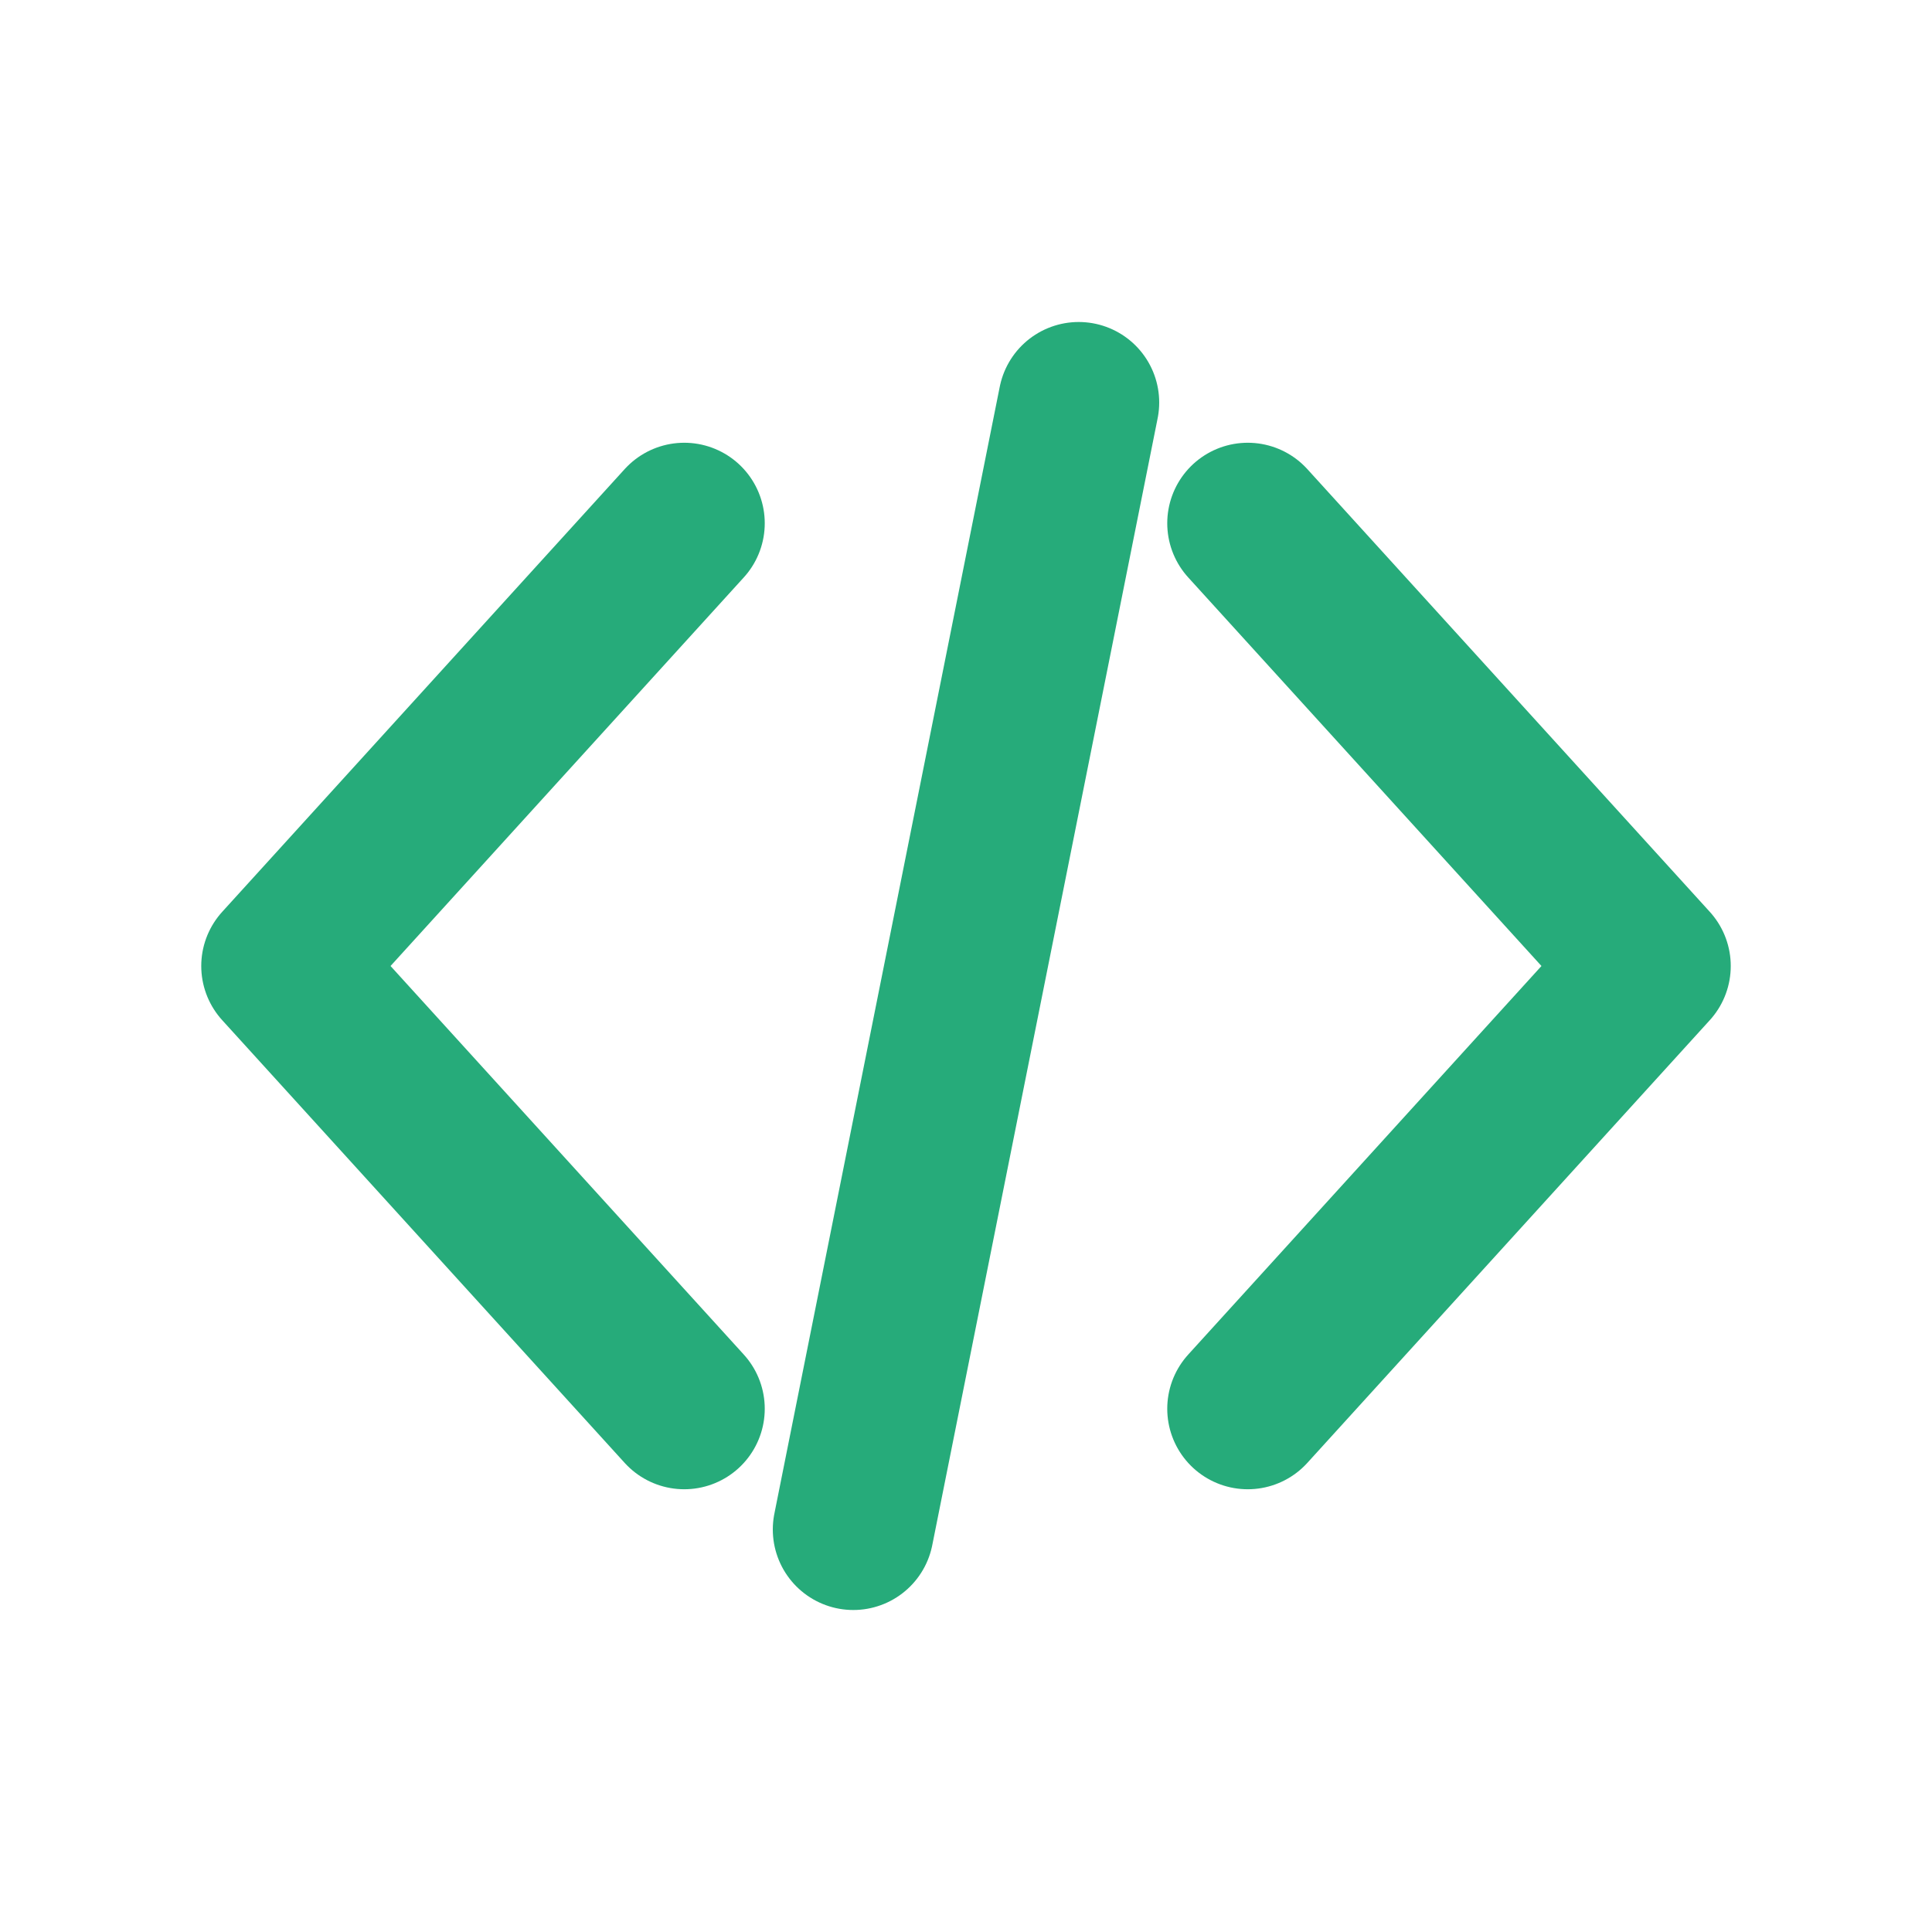
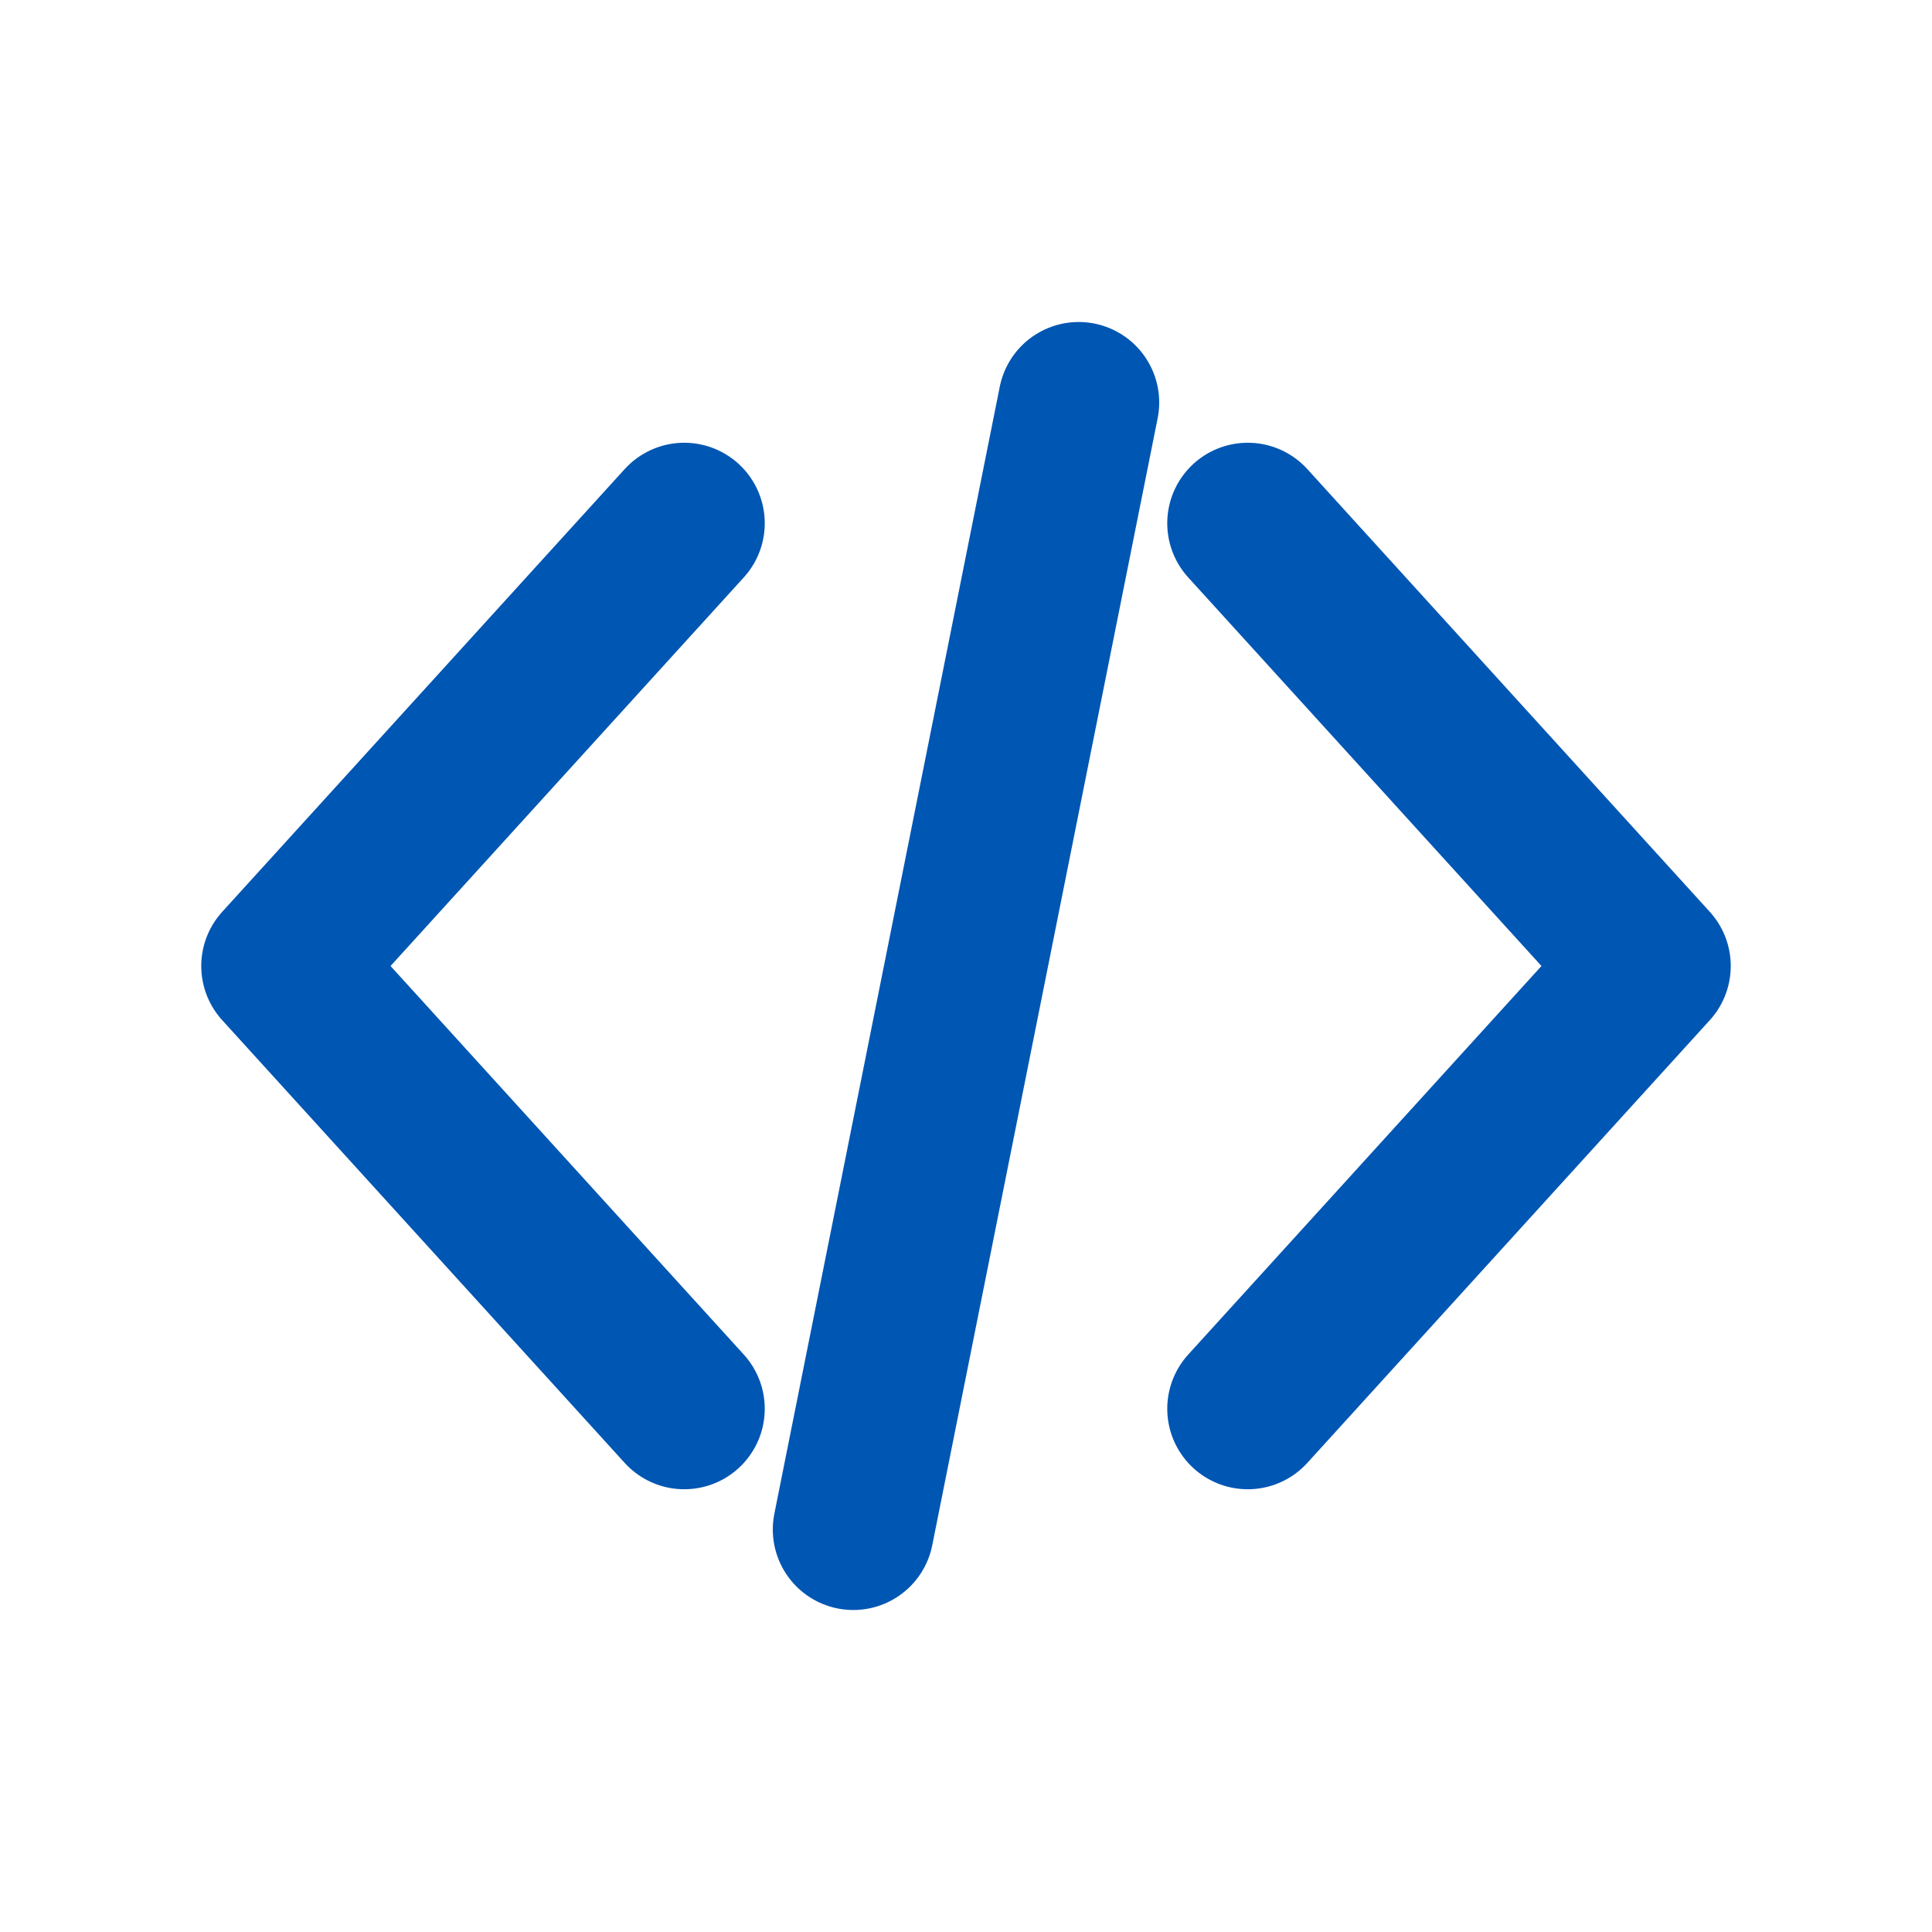
<svg xmlns="http://www.w3.org/2000/svg" viewBox="0 0 24 24">
-   <path d="M8.5 6.5L3.5 12l5 5.5M15.5 6.5l5 5.5-5 5.5" fill="none" stroke="#26ab7a" stroke-width="2" stroke-linecap="round" stroke-linejoin="round" />
-   <line x1="13.4" y1="5" x2="10.6" y2="19" stroke="#26ab7a" stroke-width="2" stroke-linecap="round" />
+   <path d="M8.5 6.5L3.5 12l5 5.5M15.5 6.5l5 5.5-5 5.5" fill="none" stroke="#0056b3" stroke-width="2" stroke-linecap="round" stroke-linejoin="round" />
+   <line x1="13.4" y1="5" x2="10.6" y2="19" stroke="#0056b3" stroke-width="2" stroke-linecap="round" />
</svg>
